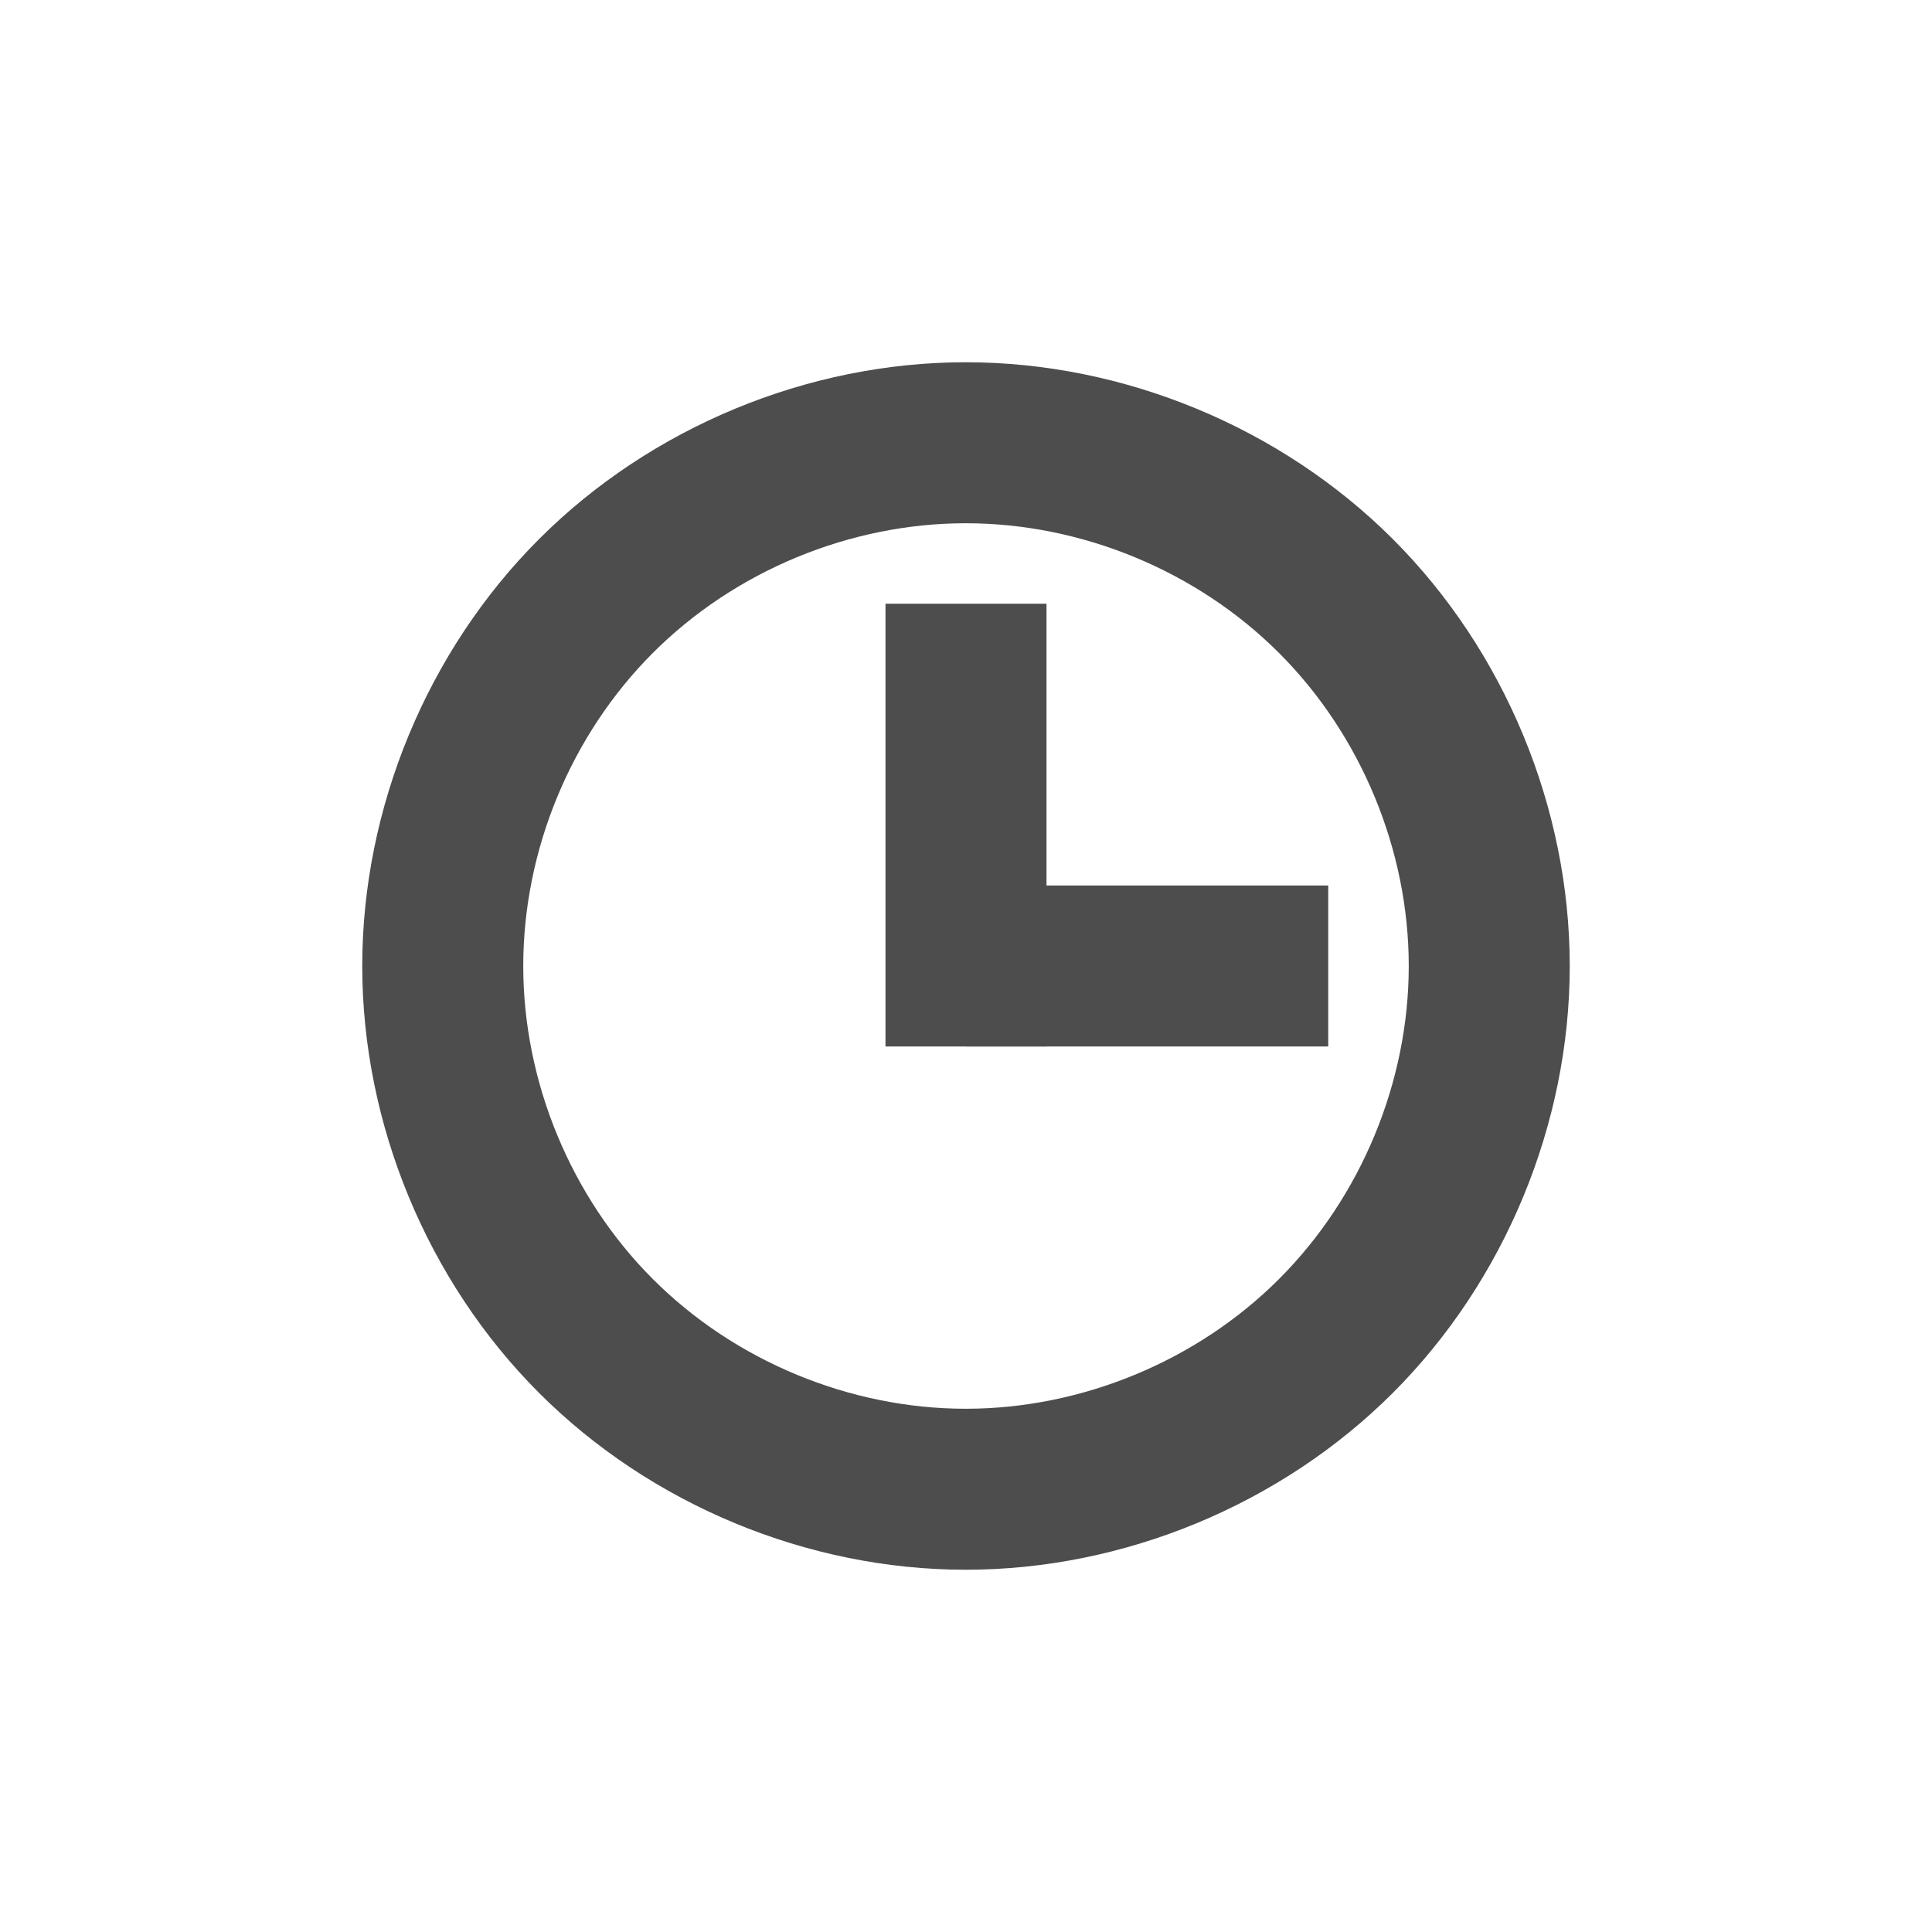
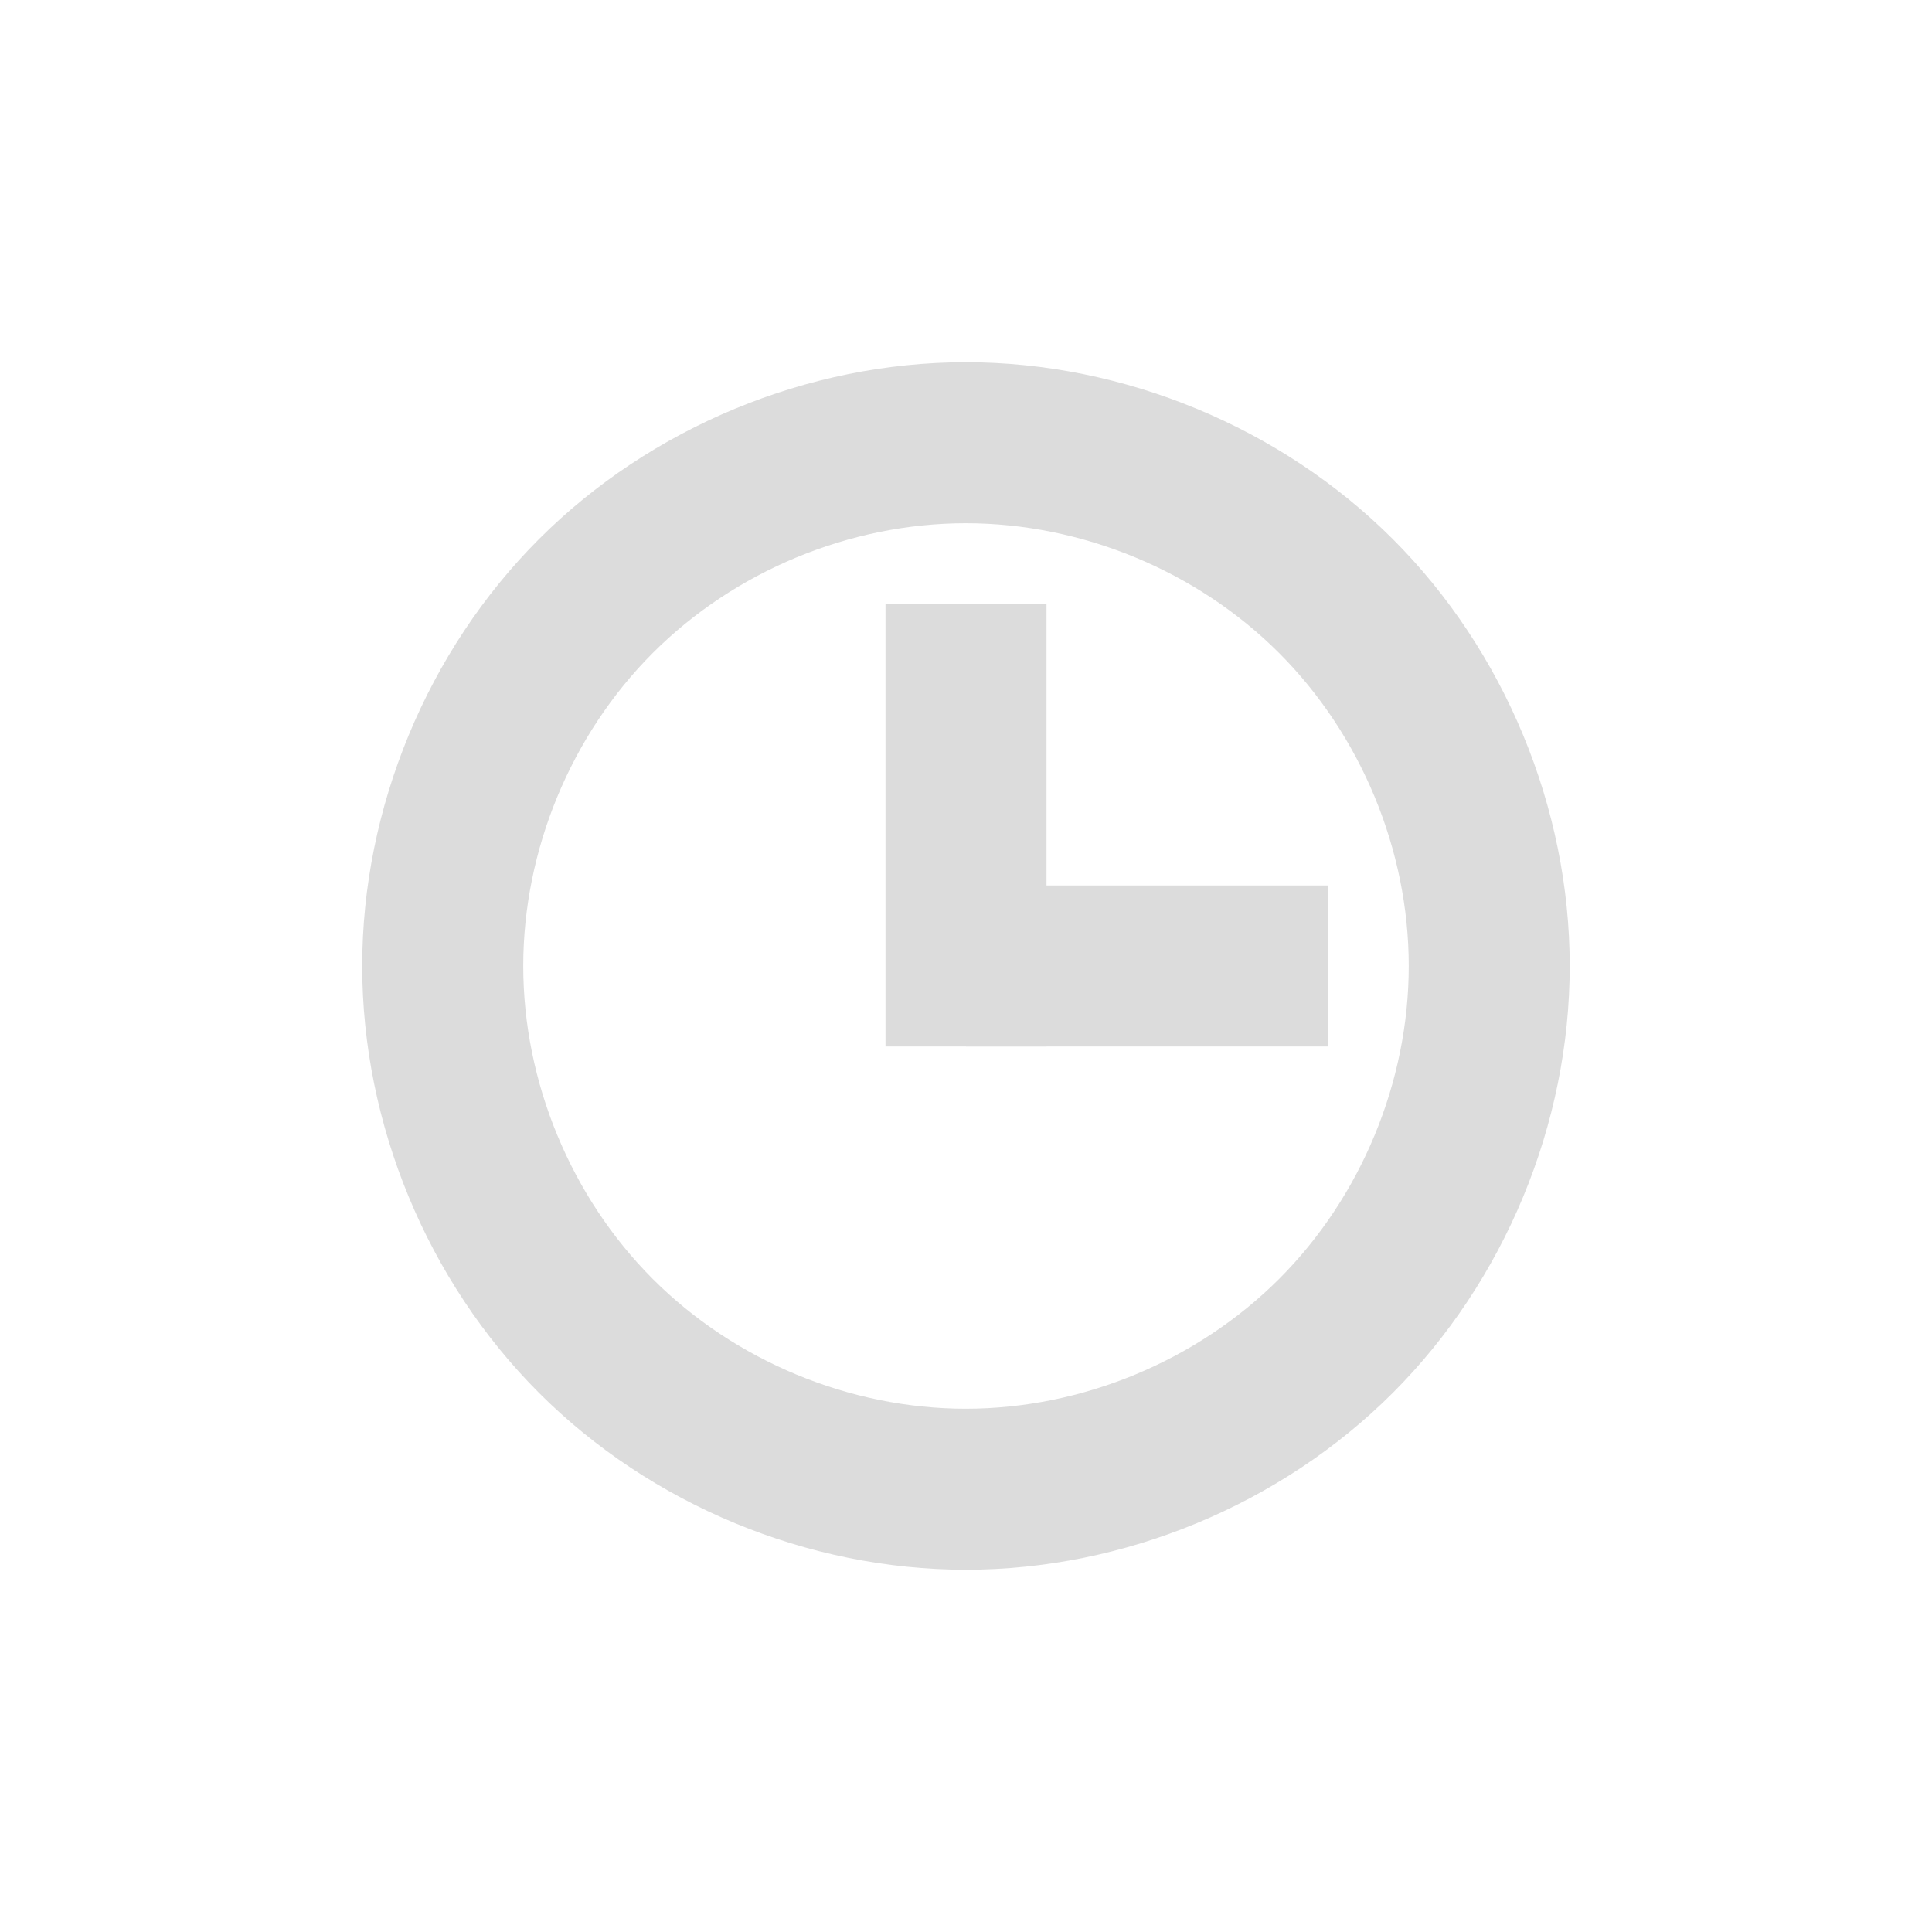
- <svg xmlns="http://www.w3.org/2000/svg" width="48" height="48" id="svg3813" version="1.1">
-   <defs id="defs3815" />
+ <svg xmlns="http://www.w3.org/2000/svg" version="1.1" id="svg3813" x="0px" y="0px" width="48px" height="48px" viewBox="0 0 48 48" enable-background="new 0 0 48 48" xml:space="preserve">
  <g id="layer1" transform="translate(-378.8571,-514.0765)">
-     <rect style="fill:none;stroke:none" id="rect3260" width="30" height="30" x="387.857" y="523.076" ry="0" />
-     <path style="fill:#4d4d4d;fill-opacity:1;fill-rule:evenodd;stroke:none" d="M 23.994 9 C 20.067 9 16.166 10.618 13.391 13.395 C 10.616 16.171 9 20.073 9 24 C 9 27.927 10.616 31.829 13.391 34.605 C 16.166 37.382 20.067 39 23.994 39 C 27.921 39 31.825 37.384 34.604 34.607 C 37.382 31.831 39 27.927 39 24 C 39 20.073 37.382 16.169 34.604 13.393 C 31.825 10.616 27.921 9 23.994 9 z M 23.994 13 C 26.874 13 29.738 14.184 31.775 16.221 C 33.813 18.257 35 21.12 35 24 C 35 26.88 33.813 29.743 31.775 31.779 C 29.738 33.816 26.874 35 23.994 35 C 21.114 35 18.254 33.814 16.219 31.777 C 14.184 29.741 13 26.88 13 24 C 13 21.12 14.184 18.259 16.219 16.223 C 18.254 14.186 21.114 13 23.994 13 z " transform="translate(378.8571,514.0765)" id="path3272" />
-     <path d="m 404.857,551.076 a 2.001,2 0 1 1 0,0 2.001,2 0 1 1 0,0 z" id="path3274" style="fill:none;fill-opacity:1;fill-rule:evenodd;stroke:none" />
-     <path style="fill:none;fill-opacity:1;fill-rule:evenodd;stroke:none" id="path3278" d="m 403.857,528.076 a 1.001,1 0 1 1 0,0 1.001,1 0 1 1 0,0 z" />
-     <path d="m 413.857,538.076 a 1.001,1 0 1 1 0,0 1.001,1 0 1 1 0,0 z" id="path3280" style="fill:none;fill-opacity:1;fill-rule:evenodd;stroke:none" />
-     <rect style="fill:#4d4d4d;fill-opacity:1;fill-rule:evenodd;stroke:none" id="rect3282" width="4" height="11" x="400.857" y="529.076" />
-     <rect y="-411.857" x="536.076" height="9" width="4" id="rect3284" style="fill:#4d4d4d;fill-opacity:1;fill-rule:evenodd;stroke:none" transform="matrix(0,1,-1,0,0,0)" />
+     <rect id="rect3260" x="387.857" y="523.076" fill="none" width="30" height="30" />
+     <path id="path3272" fill="#DCDCDC" d="M402.851,523.076c-3.927,0-7.829,1.618-10.604,4.395s-4.391,6.679-4.391,10.605   s1.616,7.829,4.391,10.605s6.676,4.394,10.604,4.395s7.831-1.616,10.609-4.393s4.396-6.68,4.396-10.607s-1.618-7.831-4.396-10.607   S406.779,523.076,402.851,523.076z M402.851,527.076c2.88,0,5.744,1.184,7.781,3.221s3.225,4.899,3.225,7.779   s-1.187,5.743-3.225,7.779s-4.901,3.221-7.781,3.221s-5.74-1.186-7.775-3.223s-3.219-4.898-3.219-7.777s1.184-5.741,3.219-7.777   S399.971,527.077,402.851,527.076z" />
+     <path id="path3274" fill="none" d="   M404.857,551.076L404.857,551.076L404.857,551.076z" />
+     <path id="path3278" fill="none" d="   M403.857,528.076L403.857,528.076L403.857,528.076z" />
+     <path id="path3280" fill="none" d="   M413.857,538.076L413.857,538.076L413.857,538.076z" />
+     <rect id="rect3282" x="400.857" y="529.076" fill="#DCDCDC" width="4" height="11" />
+     <rect id="rect3284" x="402.857" y="536.076" fill="#DCDCDC" width="9" height="4" />
  </g>
</svg>
